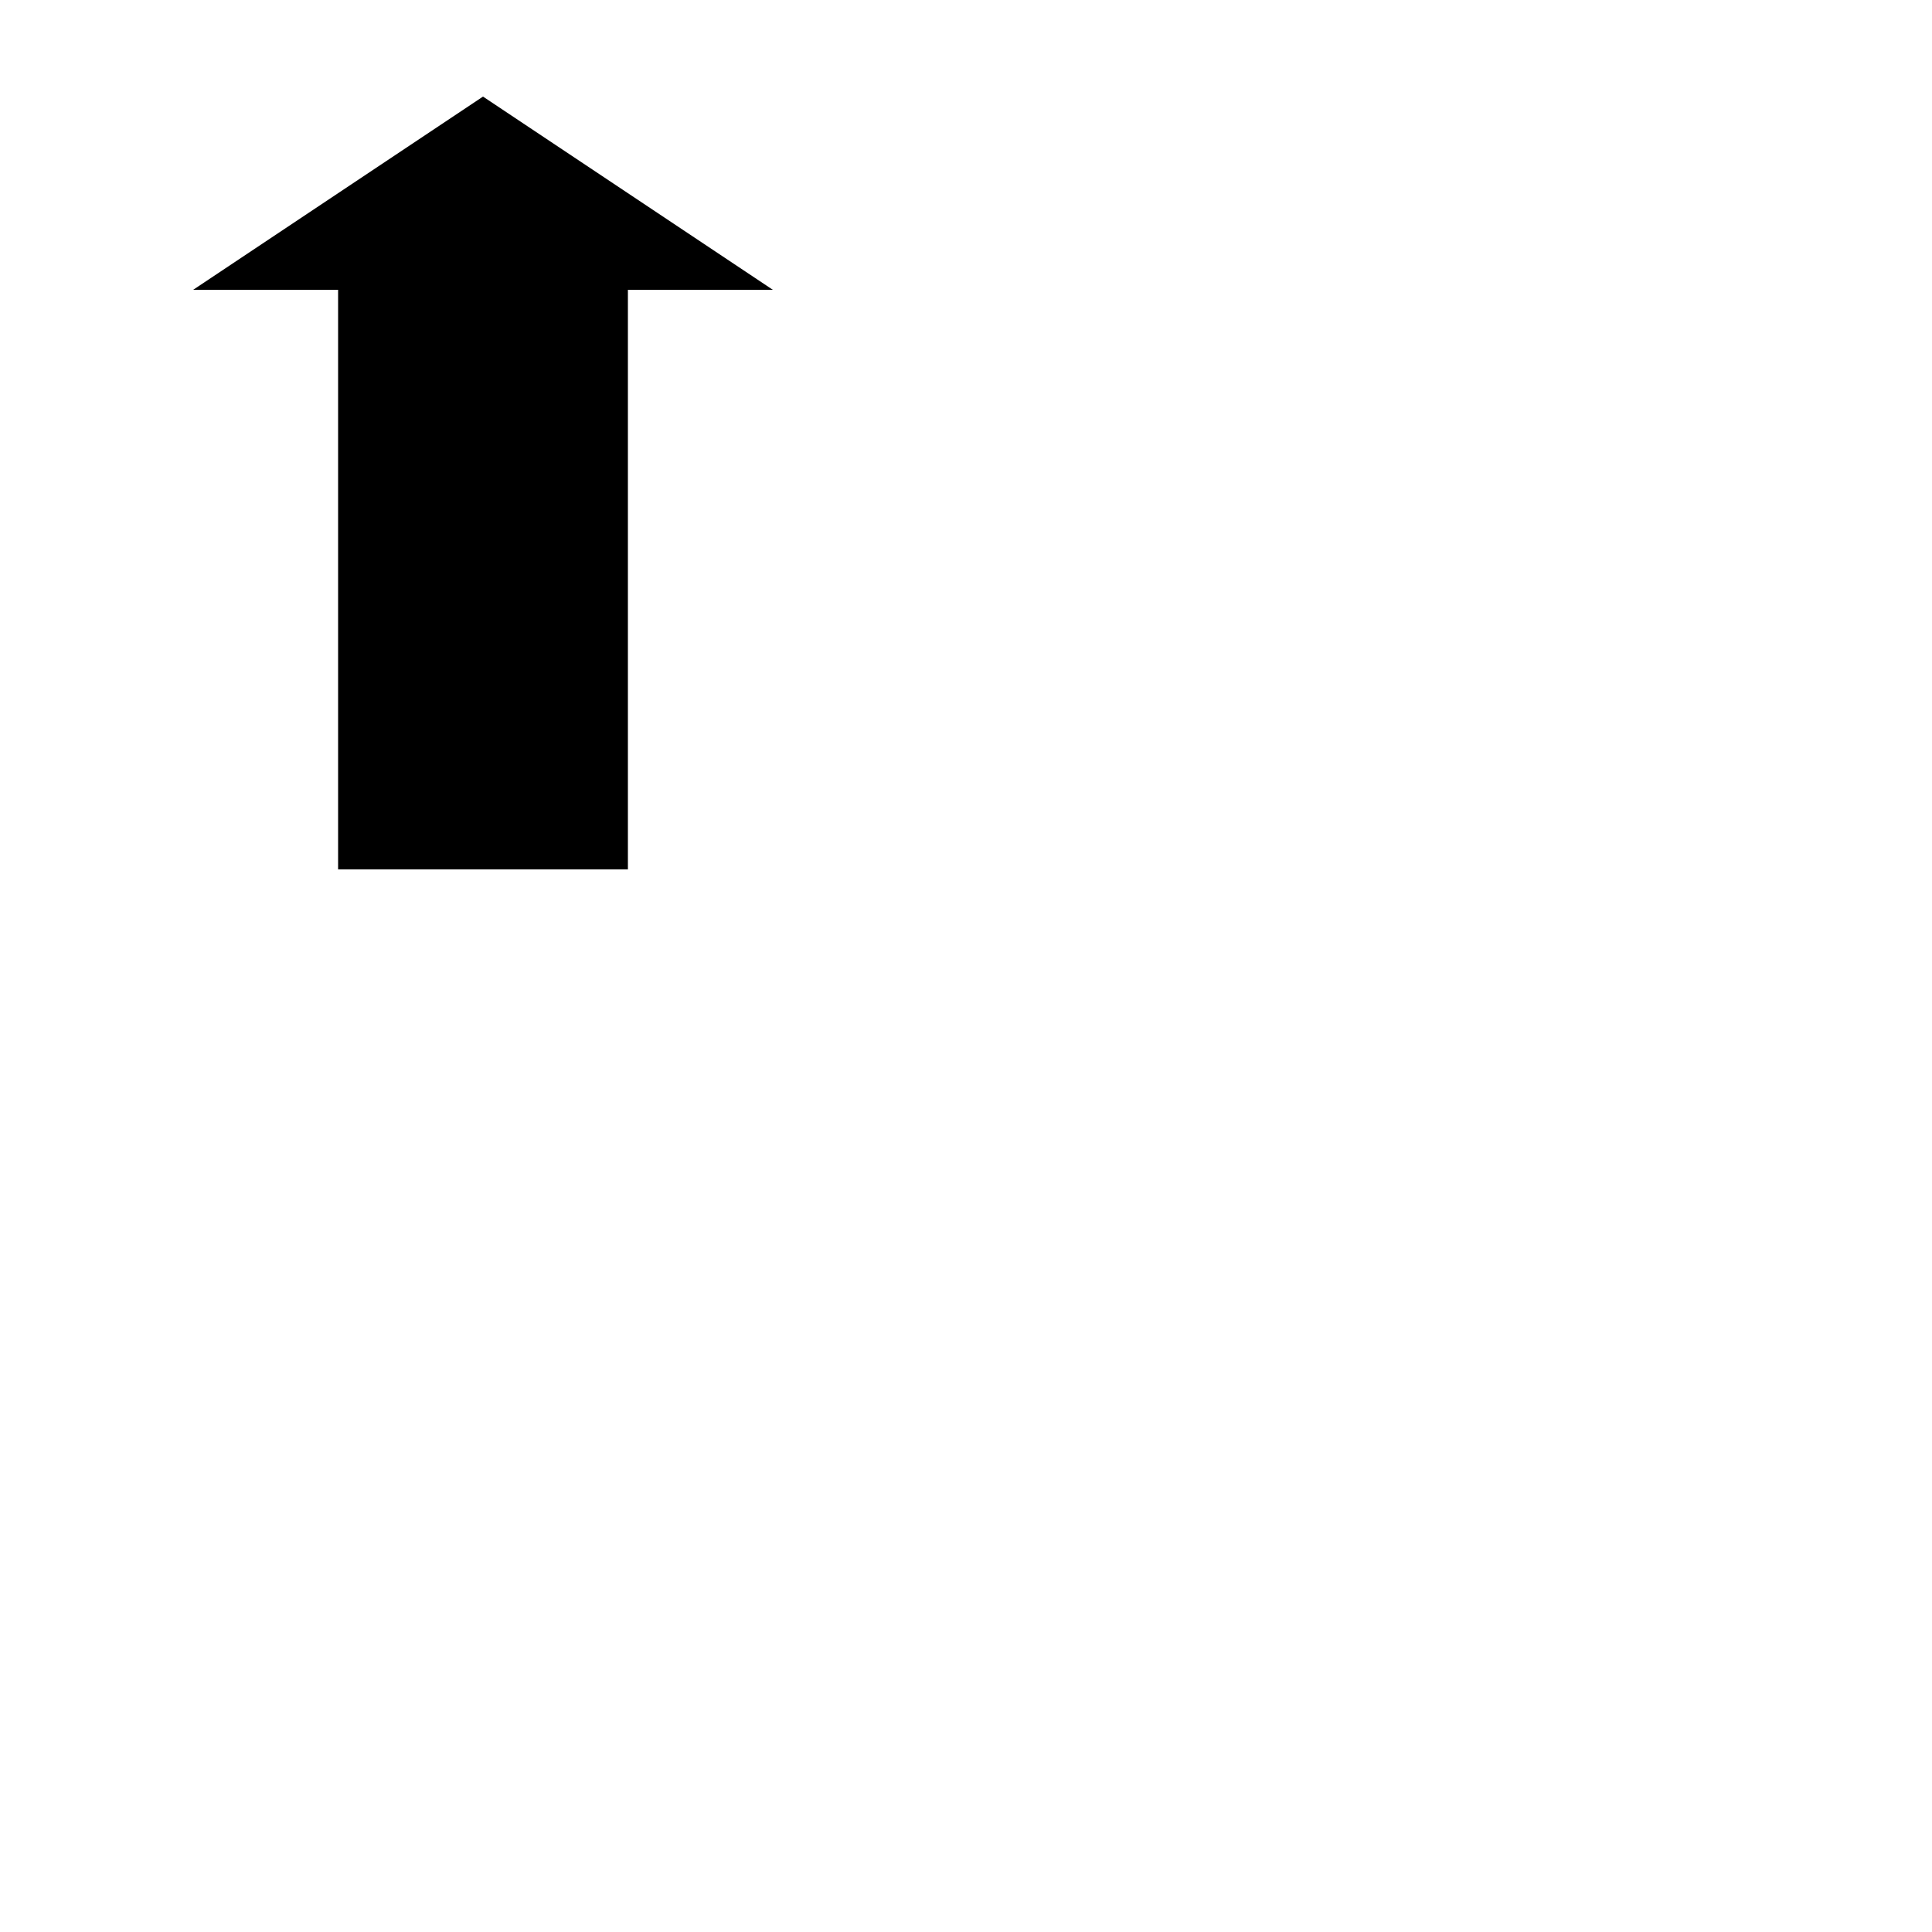
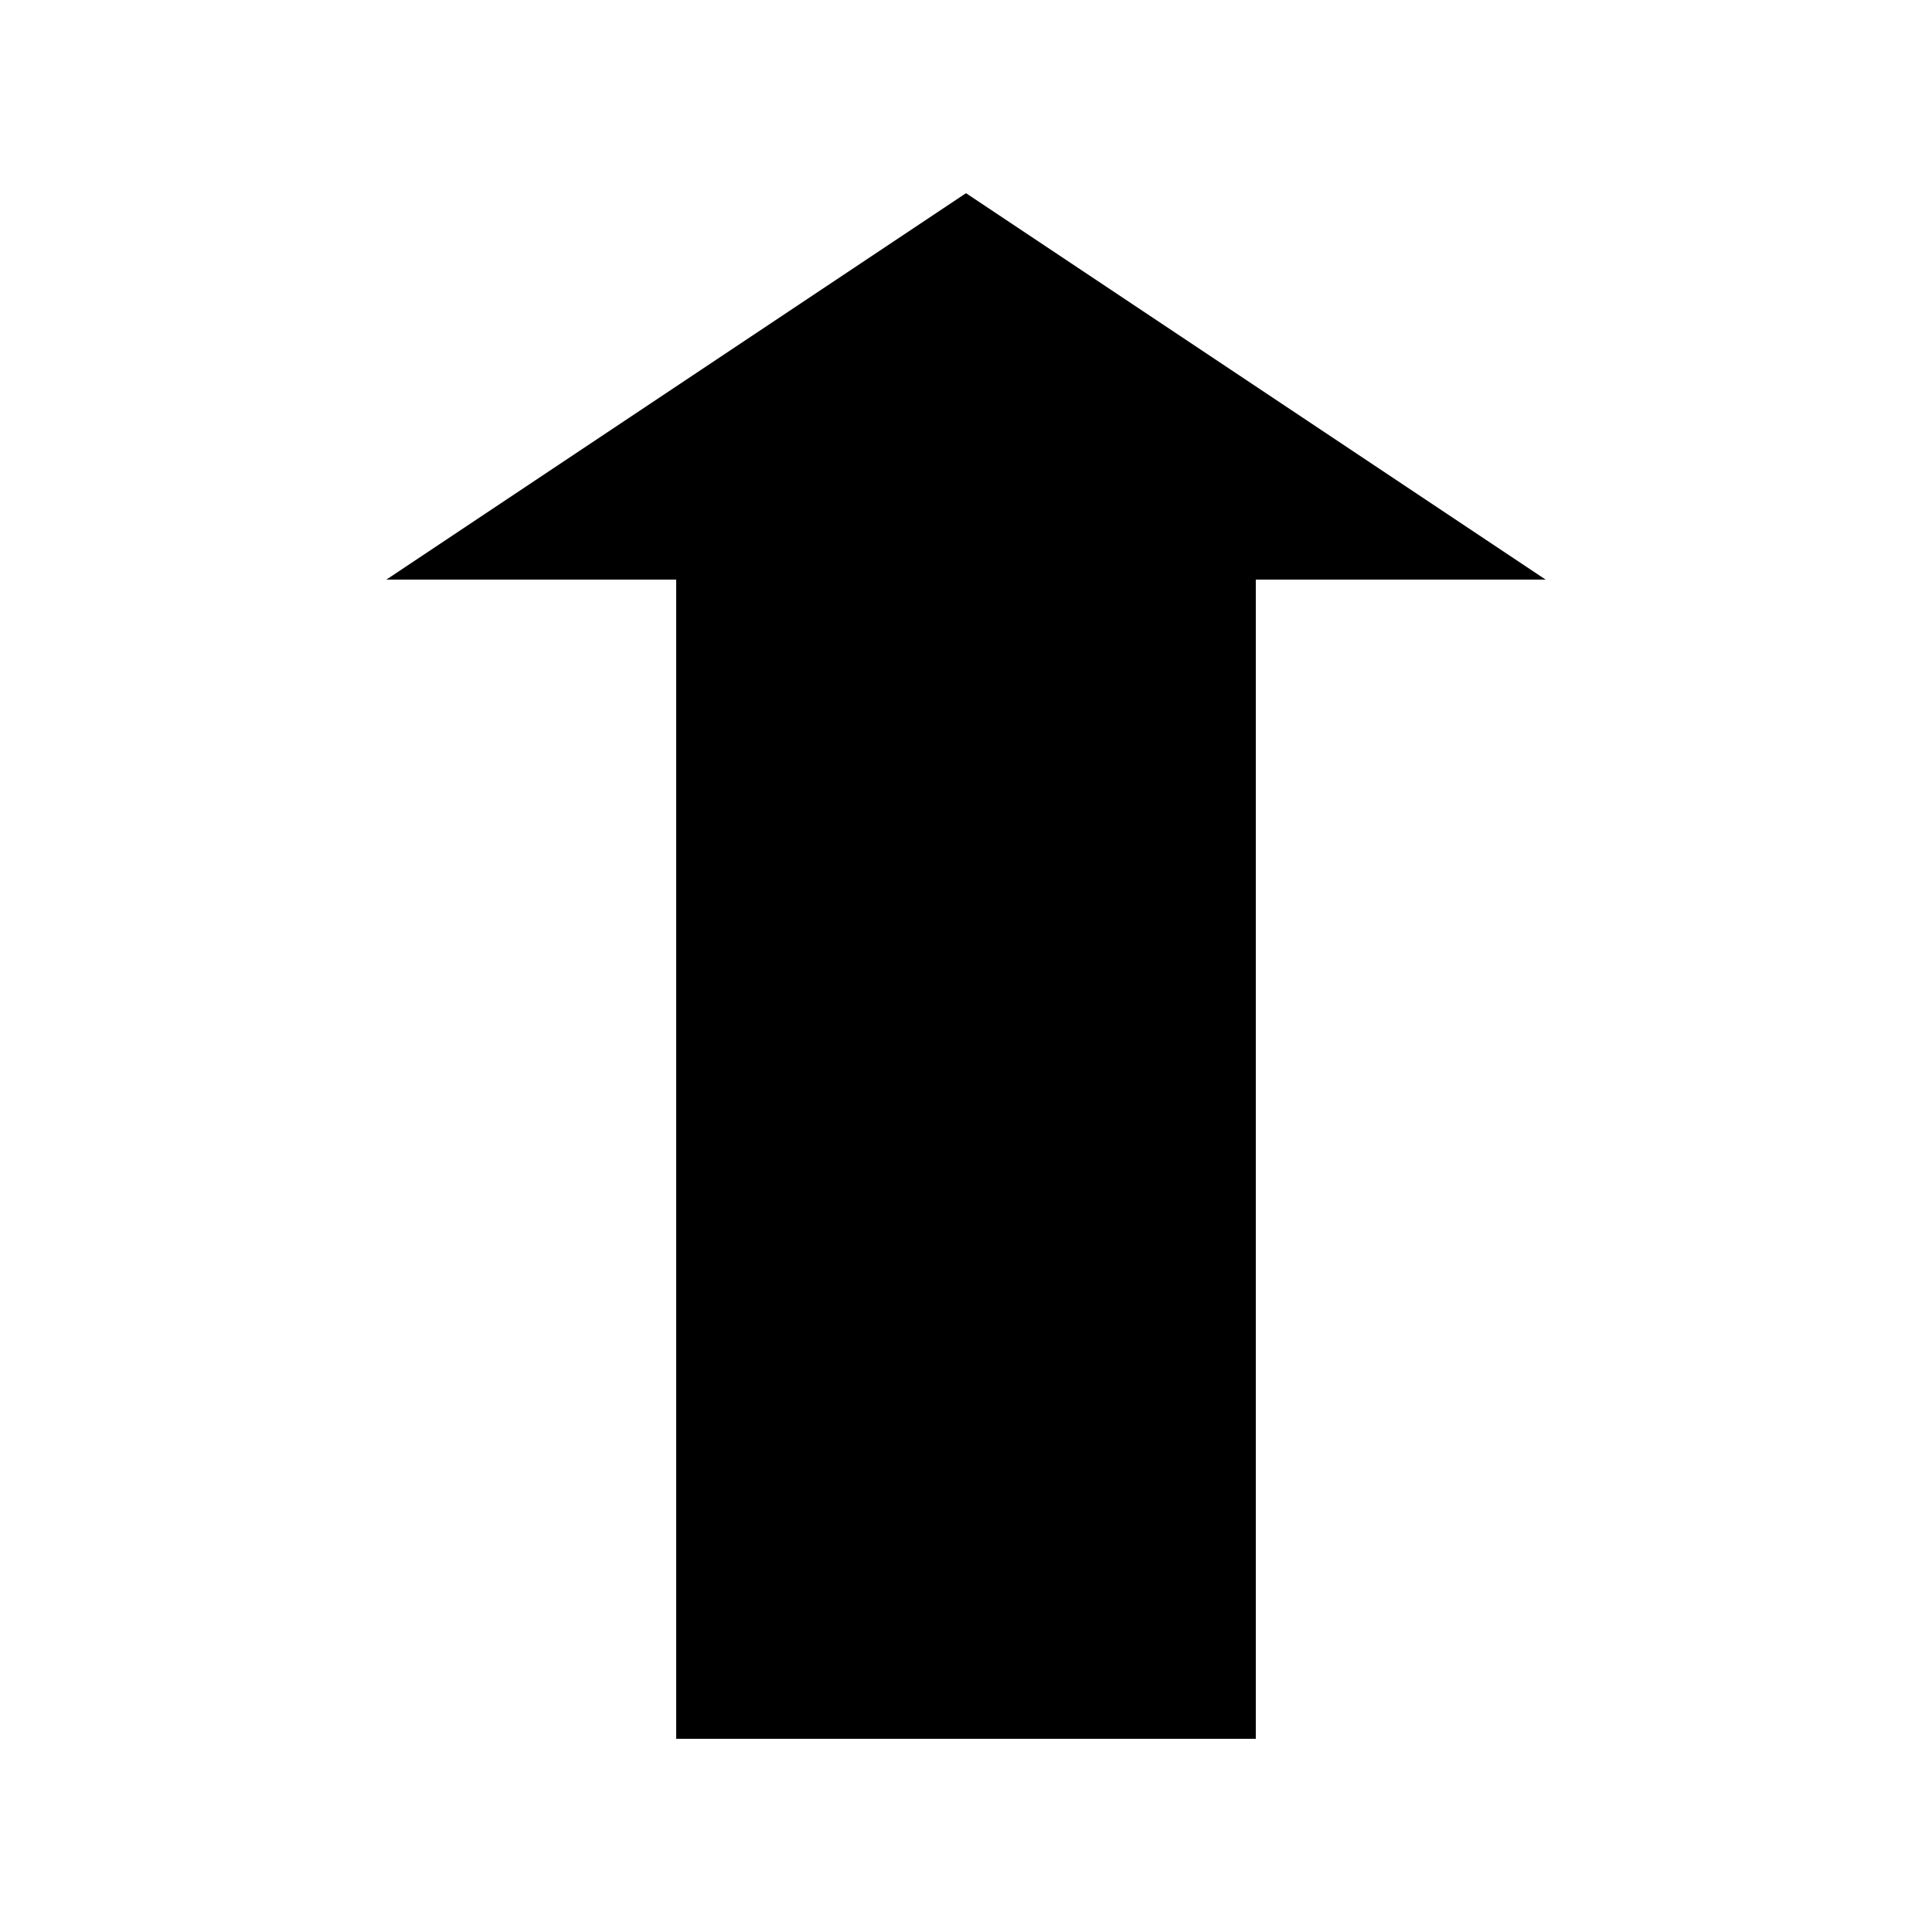
- <svg xmlns="http://www.w3.org/2000/svg" version="1.1" baseProfile="full" viewBox="0 0 200 200" transform="scale(0.5)" id="dcms-change">
+ <svg xmlns="http://www.w3.org/2000/svg" version="1.1" baseProfile="full" viewBox="0 0 200 200" id="dcms-change">
  <g id="myyarrow">
    <polygon points="100 0 150 50 125 50 125 200 75 200 75 50 50 50" fill="black" stroke-width="0" transform="translate(-20, 20) scale(1.2, 0.8)" />
  </g>
</svg>
